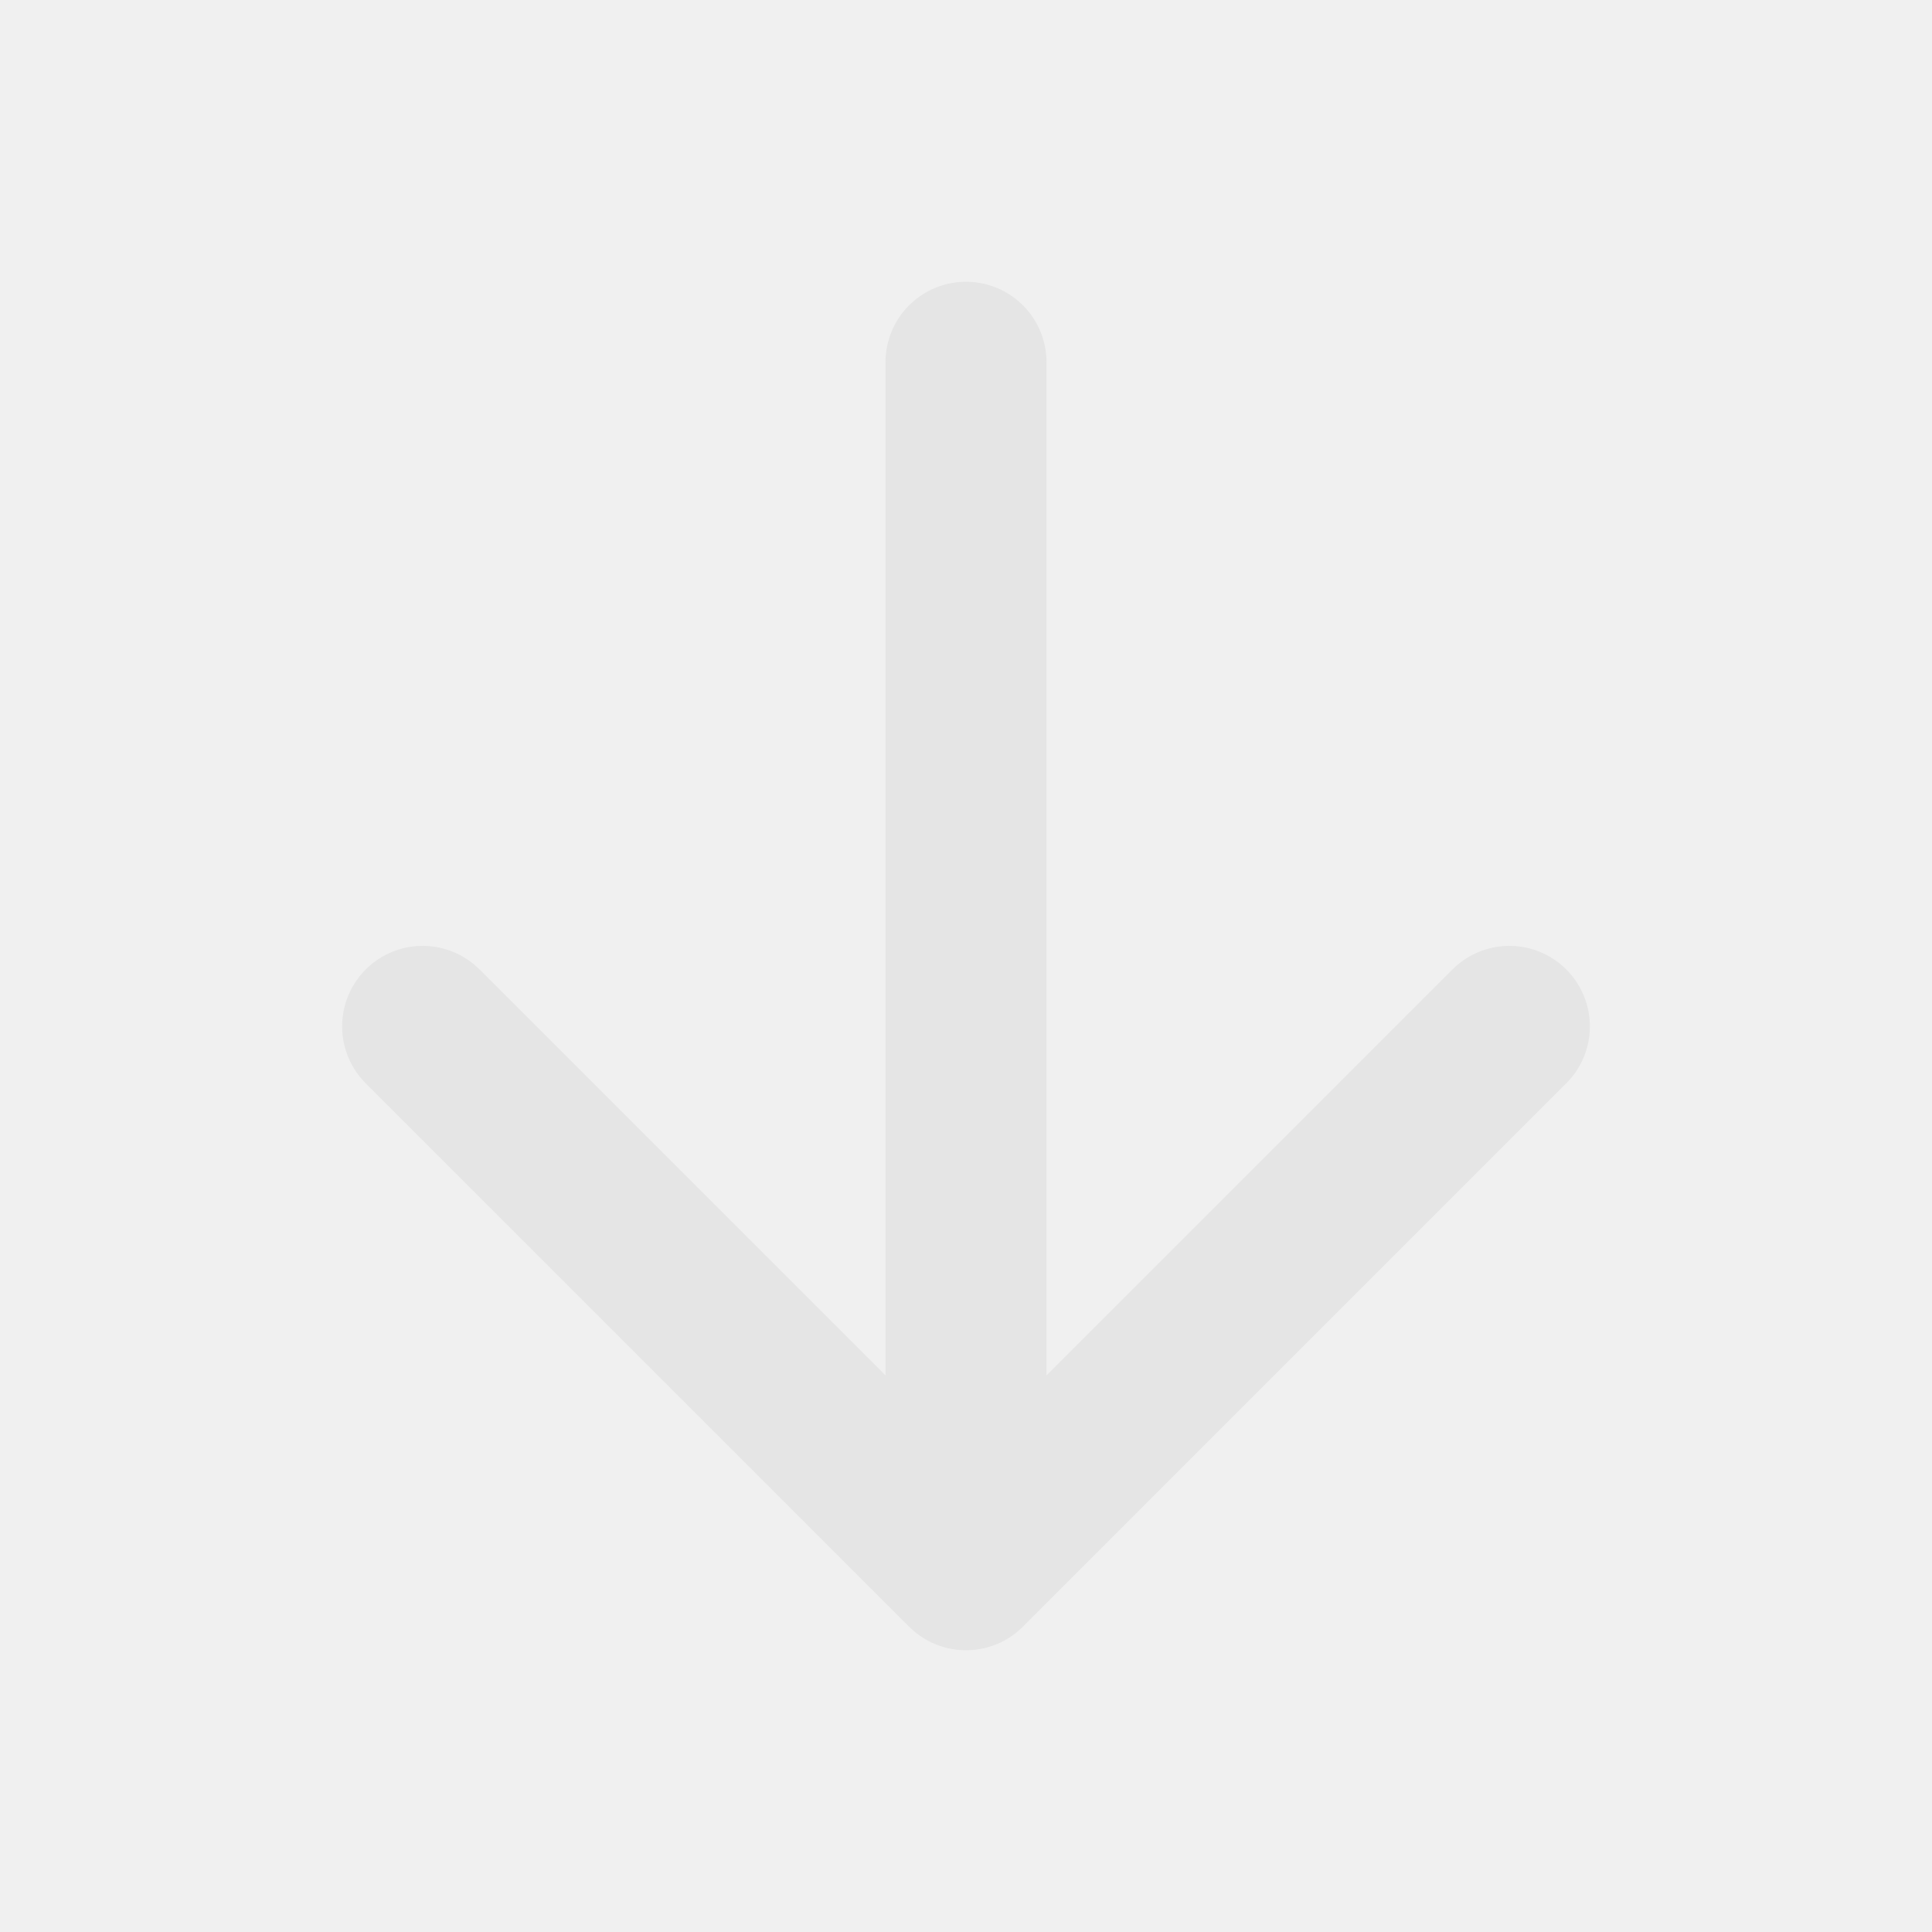
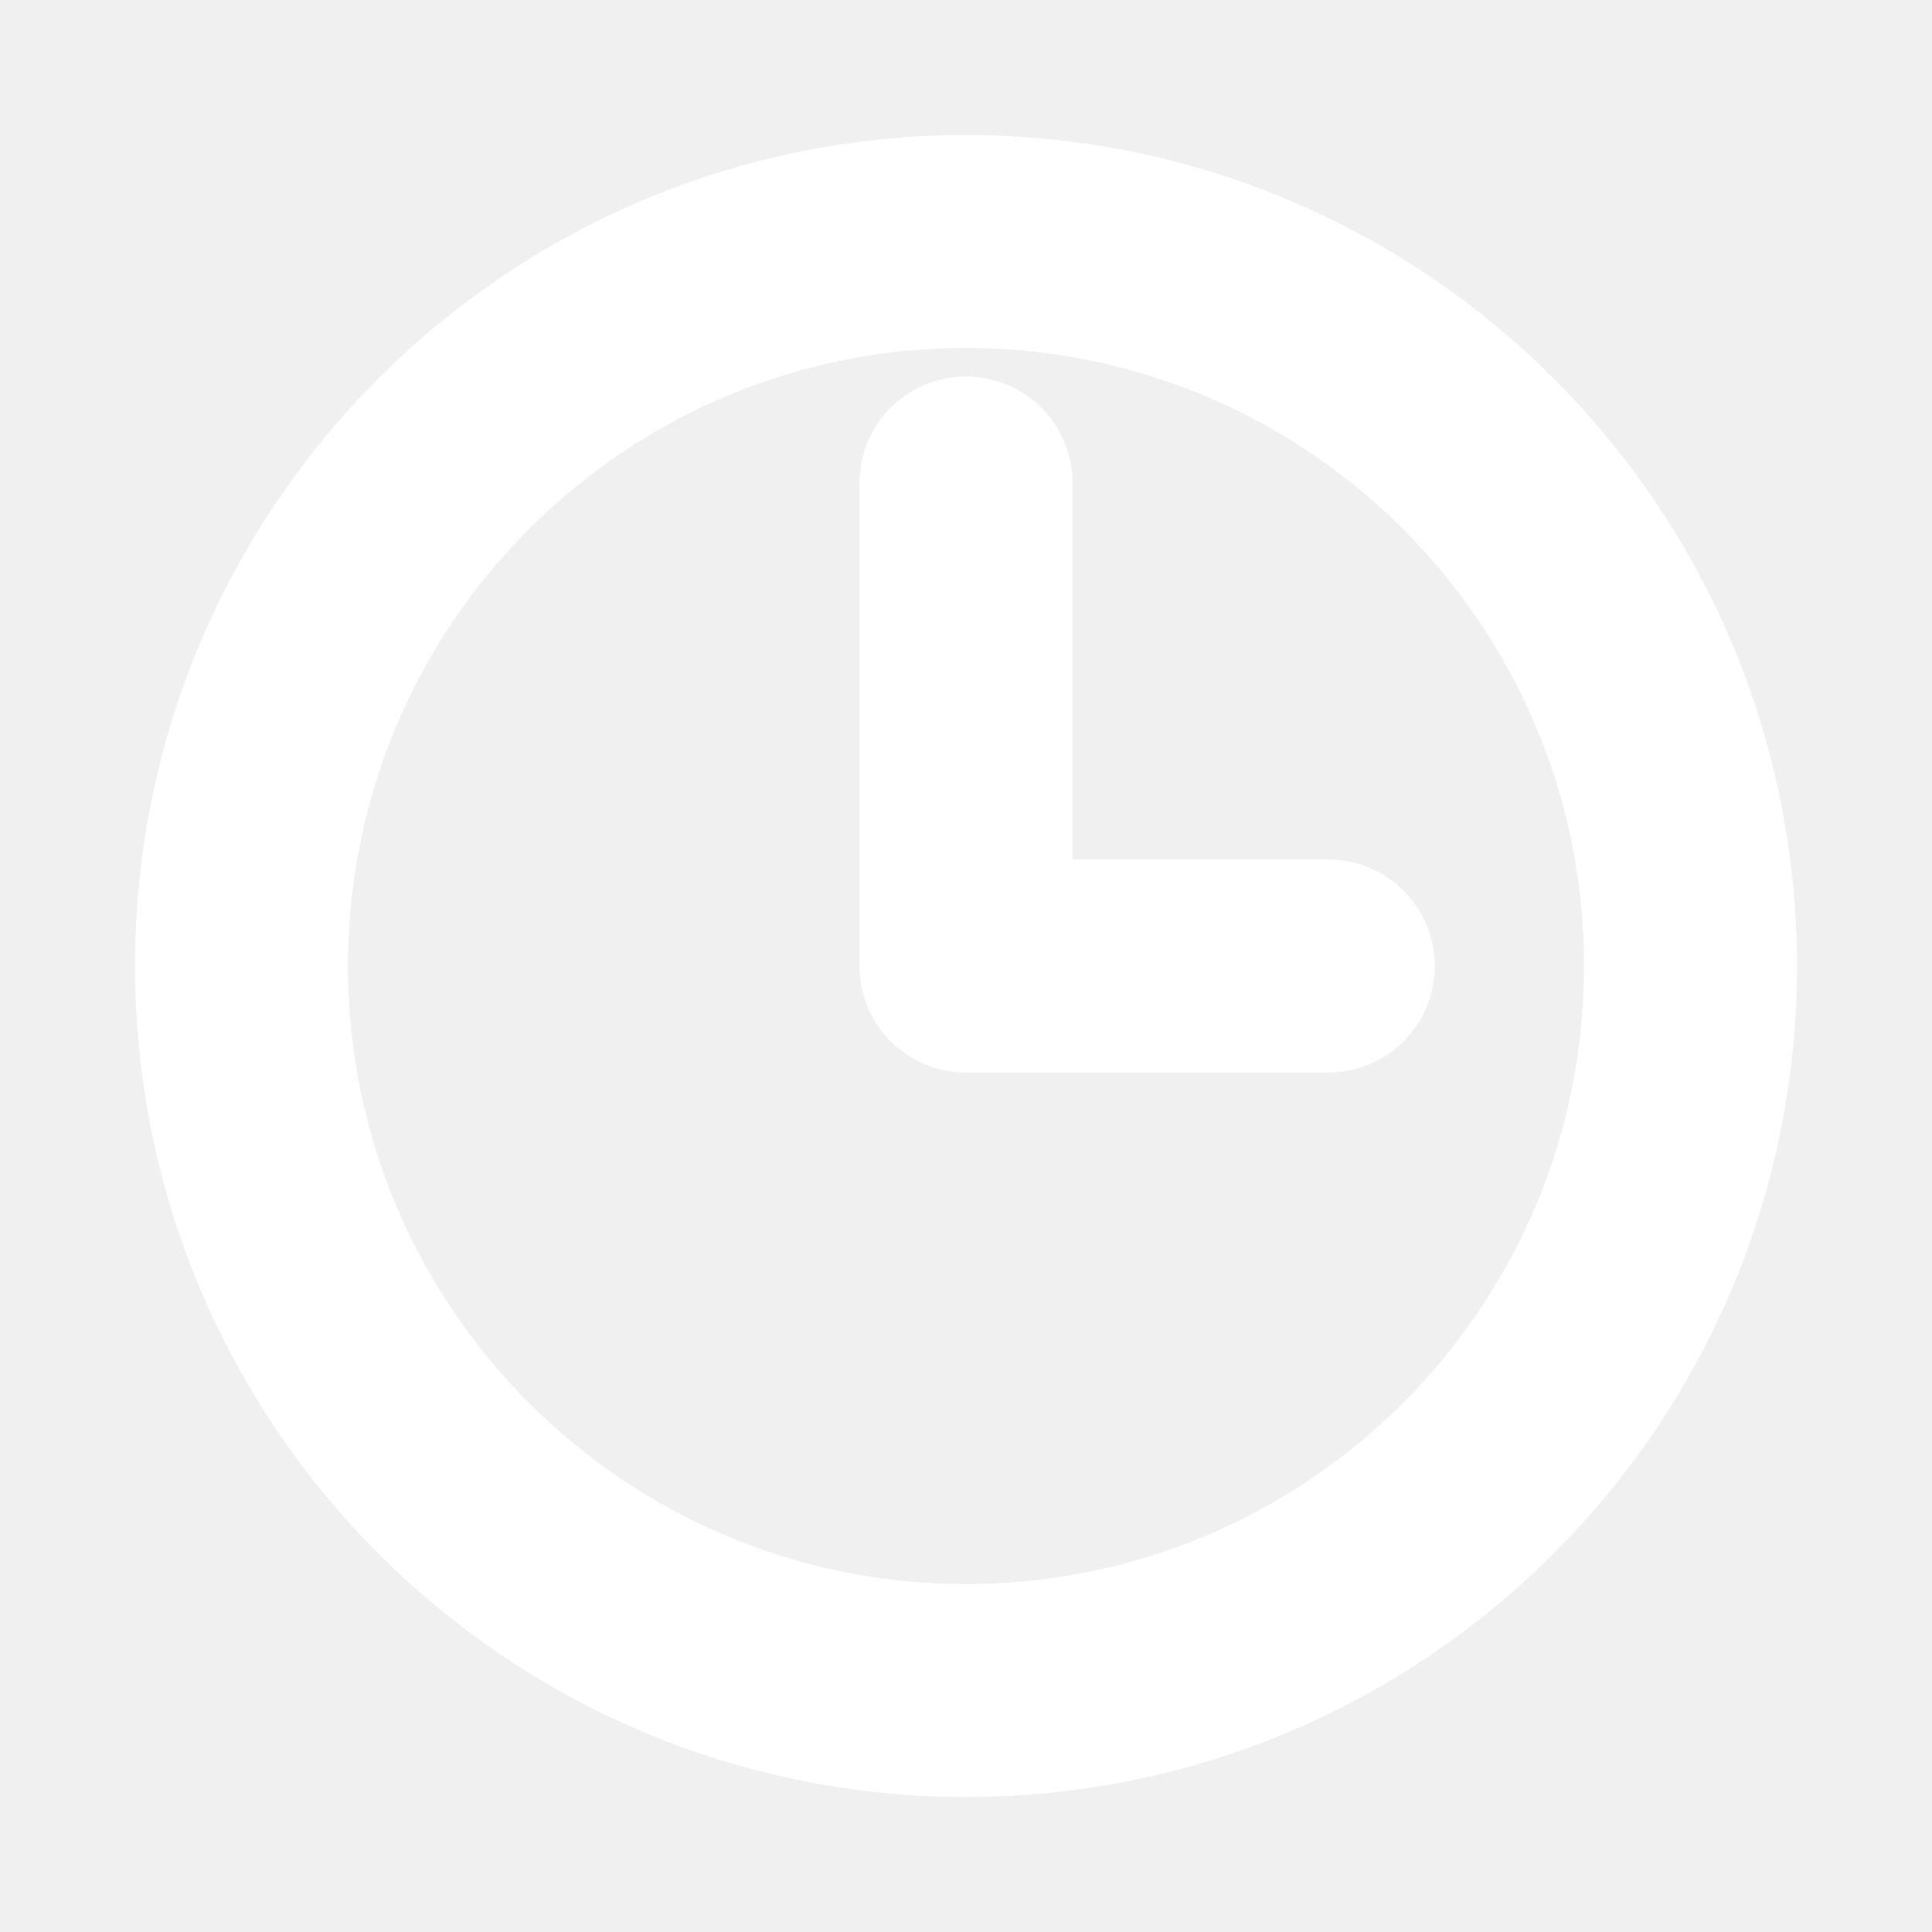
- <svg xmlns="http://www.w3.org/2000/svg" fill="none" viewBox="0 0 24 24" stroke-width="1.5" stroke="currentColor" class="w-6 h-6" version="1.1" id="svg8755">
-   <defs id="defs8759" />
-   <path stroke-linecap="round" stroke-linejoin="round" d="M12 4.5v15m0 0l6.75-6.75M12 19.5l-6.75-6.75" id="path8753" style="fill:#a3b9cc;fill-opacity:1;stroke:#e5e5e5;stroke-opacity:1;stroke-width:2;stroke-dasharray:none" />
+ <svg xmlns="http://www.w3.org/2000/svg" fill="none" viewBox="0 0 24 24" stroke-width="1.5" stroke="currentColor" class="w-6 h-6" version="1.1" id="svg30474">
+   <defs id="defs30478" />
+   <path stroke-linecap="round" stroke-linejoin="round" d="M12 6v6h4.5m4.5 0a9 9 0 11-18 0 9 9 0 0118 0z" id="path30472" style="stroke:#ffffff;stroke-opacity:1;stroke-width:2.646;stroke-dasharray:none" />
</svg>
